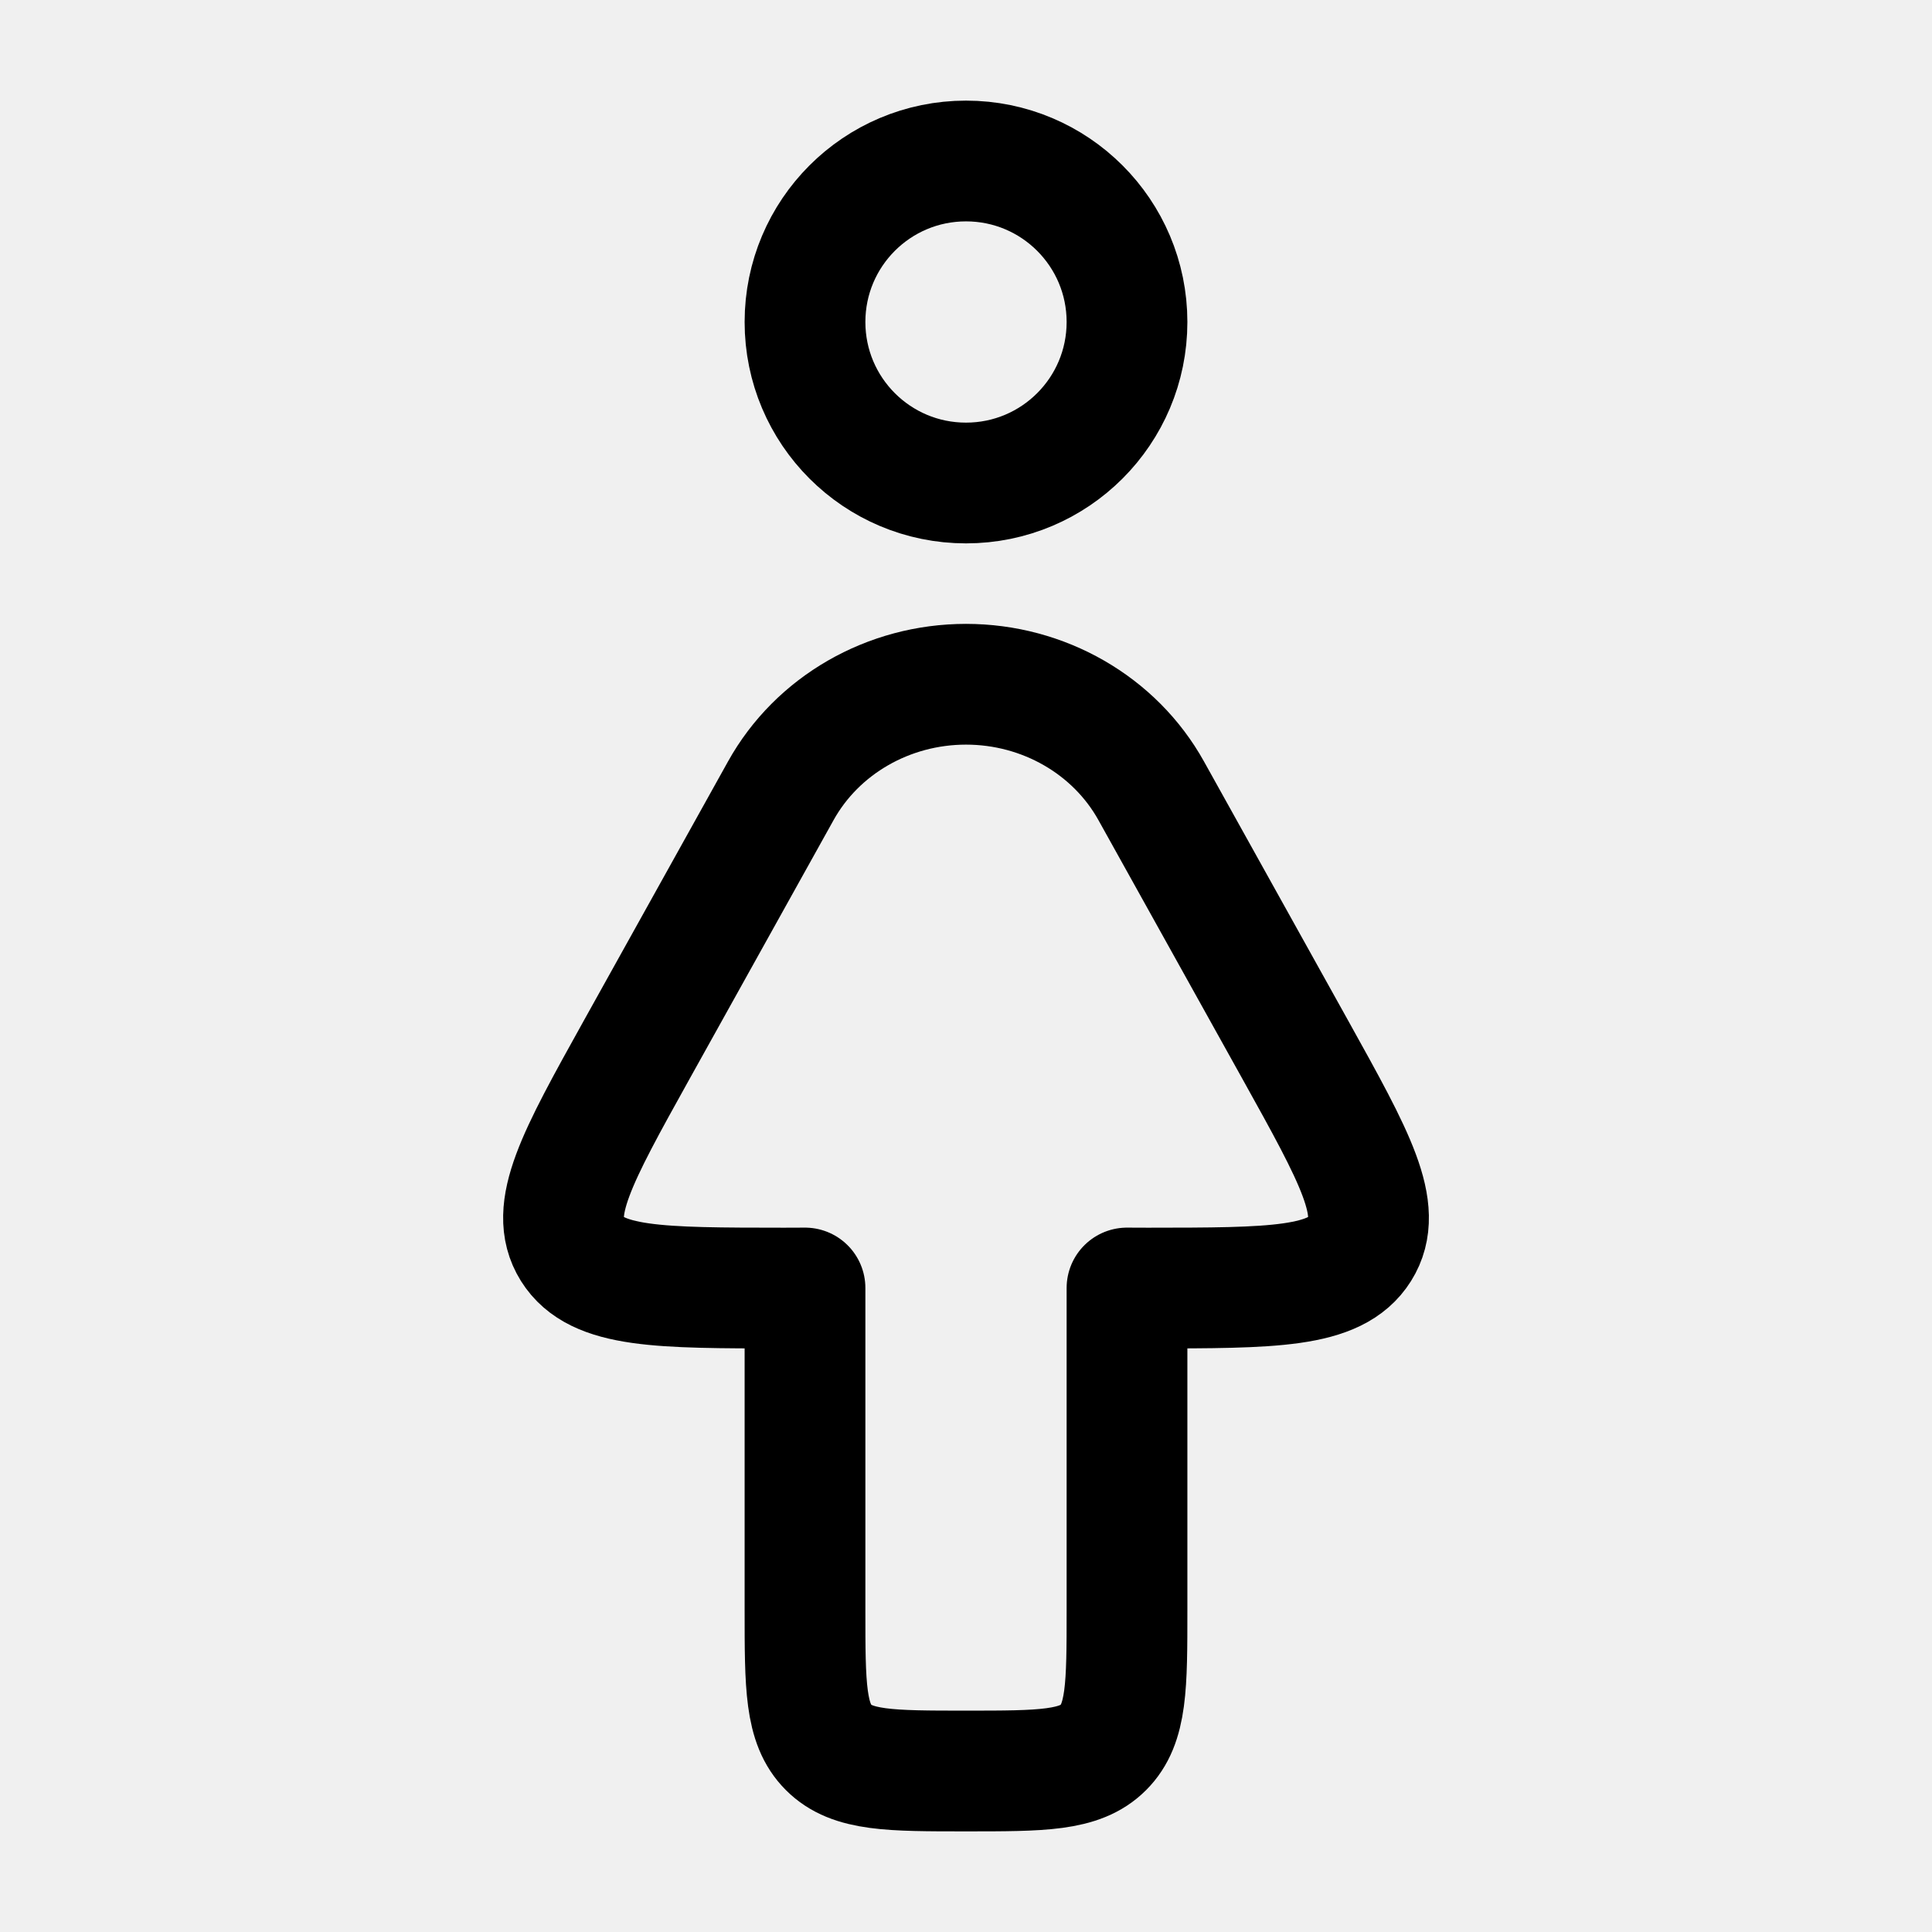
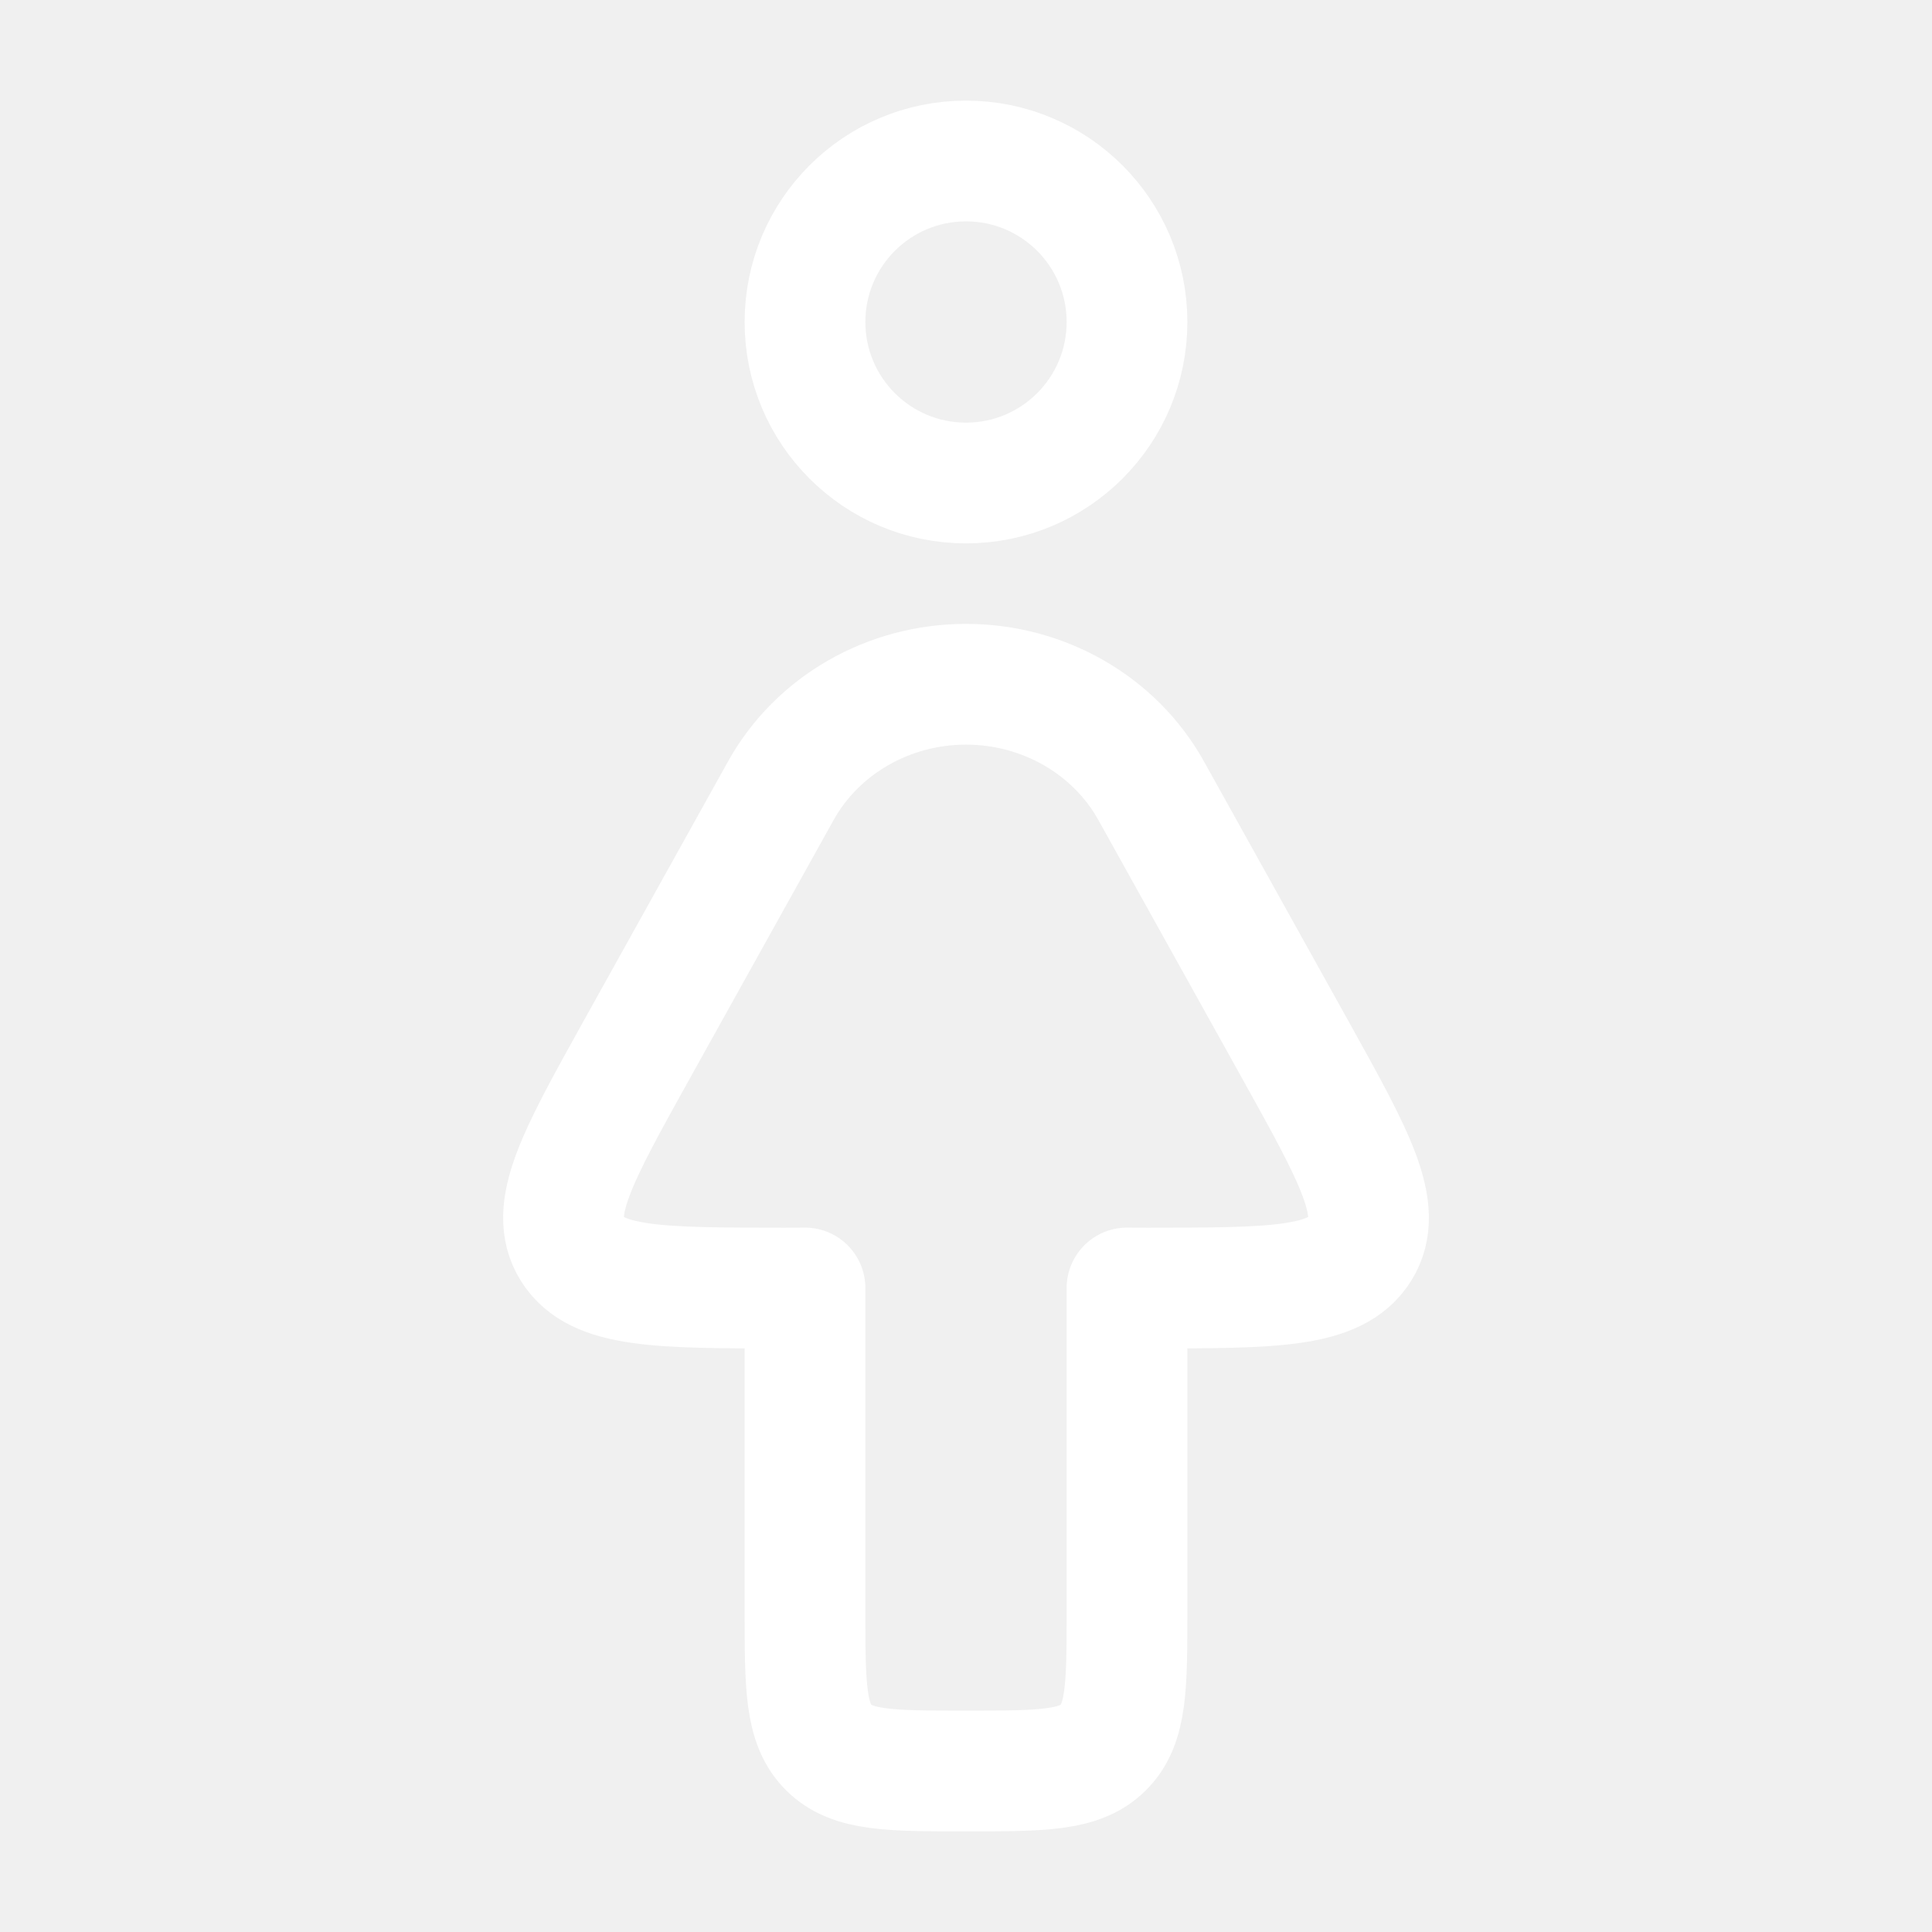
- <svg xmlns="http://www.w3.org/2000/svg" viewBox="0 0 24 24" width="24" height="24" color="#000000" fill="none">
+ <svg xmlns="http://www.w3.org/2000/svg" viewBox="0 0 24 24" width="24" height="24" color="#ffffff" fill="none">
  <path d="M14 4C14 5.105 13.105 6 12 6C10.895 6 10 5.105 10 4C10 2.895 10.895 2 12 2C13.105 2 14 2.895 14 4Z" stroke="currentColor" stroke-width="1.5" stroke-linecap="round" stroke-linejoin="round" />
-   <path d="M10 16V20C10 20.943 10 21.414 10.293 21.707C10.586 22 11.057 22 12 22C12.943 22 13.414 22 13.707 21.707C14 21.414 14 20.943 14 20V16L14.26 16.001C15.813 16 16.589 16 16.893 15.515C17.197 15.03 16.831 14.373 16.101 13.059L14.301 9.824C13.848 9.009 12.963 8.5 12 8.5C11.037 8.5 10.152 9.009 9.699 9.824L7.899 13.059C7.169 14.373 6.804 15.029 7.107 15.515C7.411 16 8.187 16 9.74 16.001L10 16Z" stroke="currentColor" stroke-width="1.5" stroke-linejoin="round" />
+   <path d="M10 16V20C10 20.943 10 21.414 10.293 21.707C10.586 22 11.057 22 12 22C12.943 22 13.414 22 13.707 21.707C14 21.414 14 20.943 14 20V16L14.26 16.001C15.813 16 16.589 16 16.893 15.515C17.197 15.03 16.831 14.373 16.101 13.059L14.301 9.824C13.848 9.009 12.963 8.5 12 8.5C11.037 8.5 10.152 9.009 9.699 9.824L7.899 13.059C7.169 14.373 6.804 15.029 7.107 15.515C7.411 16 8.187 16 9.74 16.001L10 16Z" stroke="#ffffff" stroke-width="1.5" stroke-linejoin="round" />
</svg>
